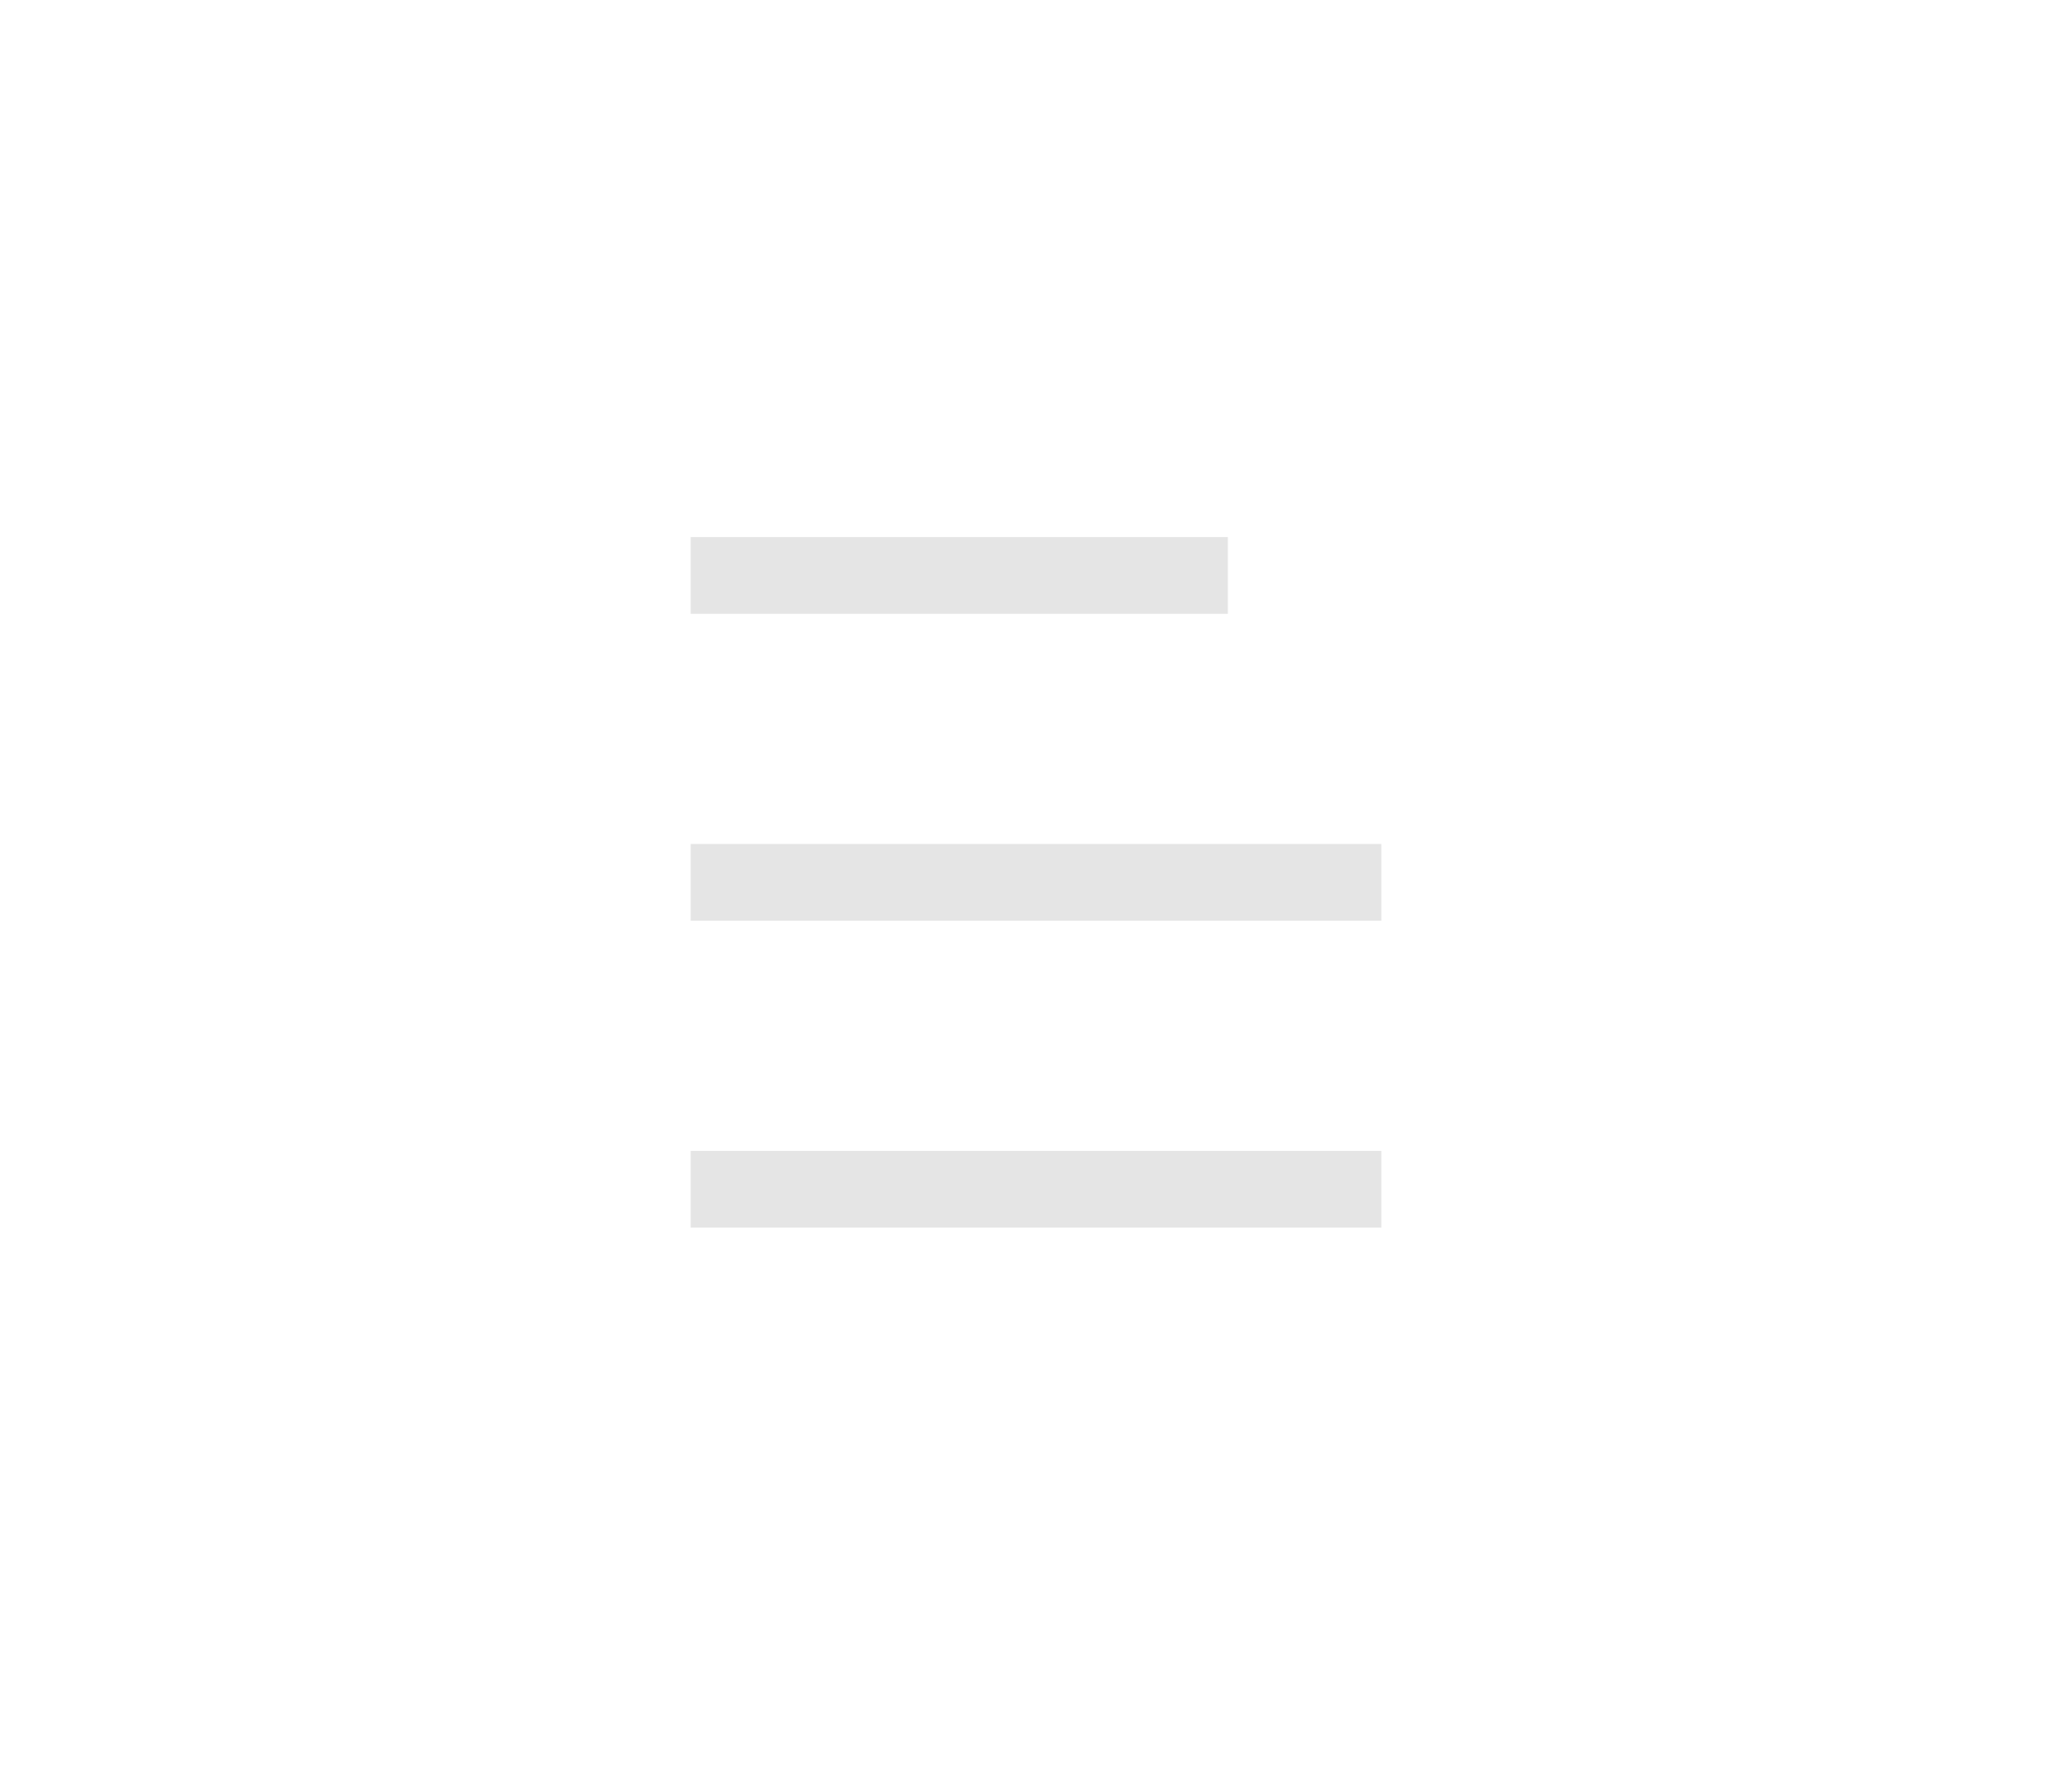
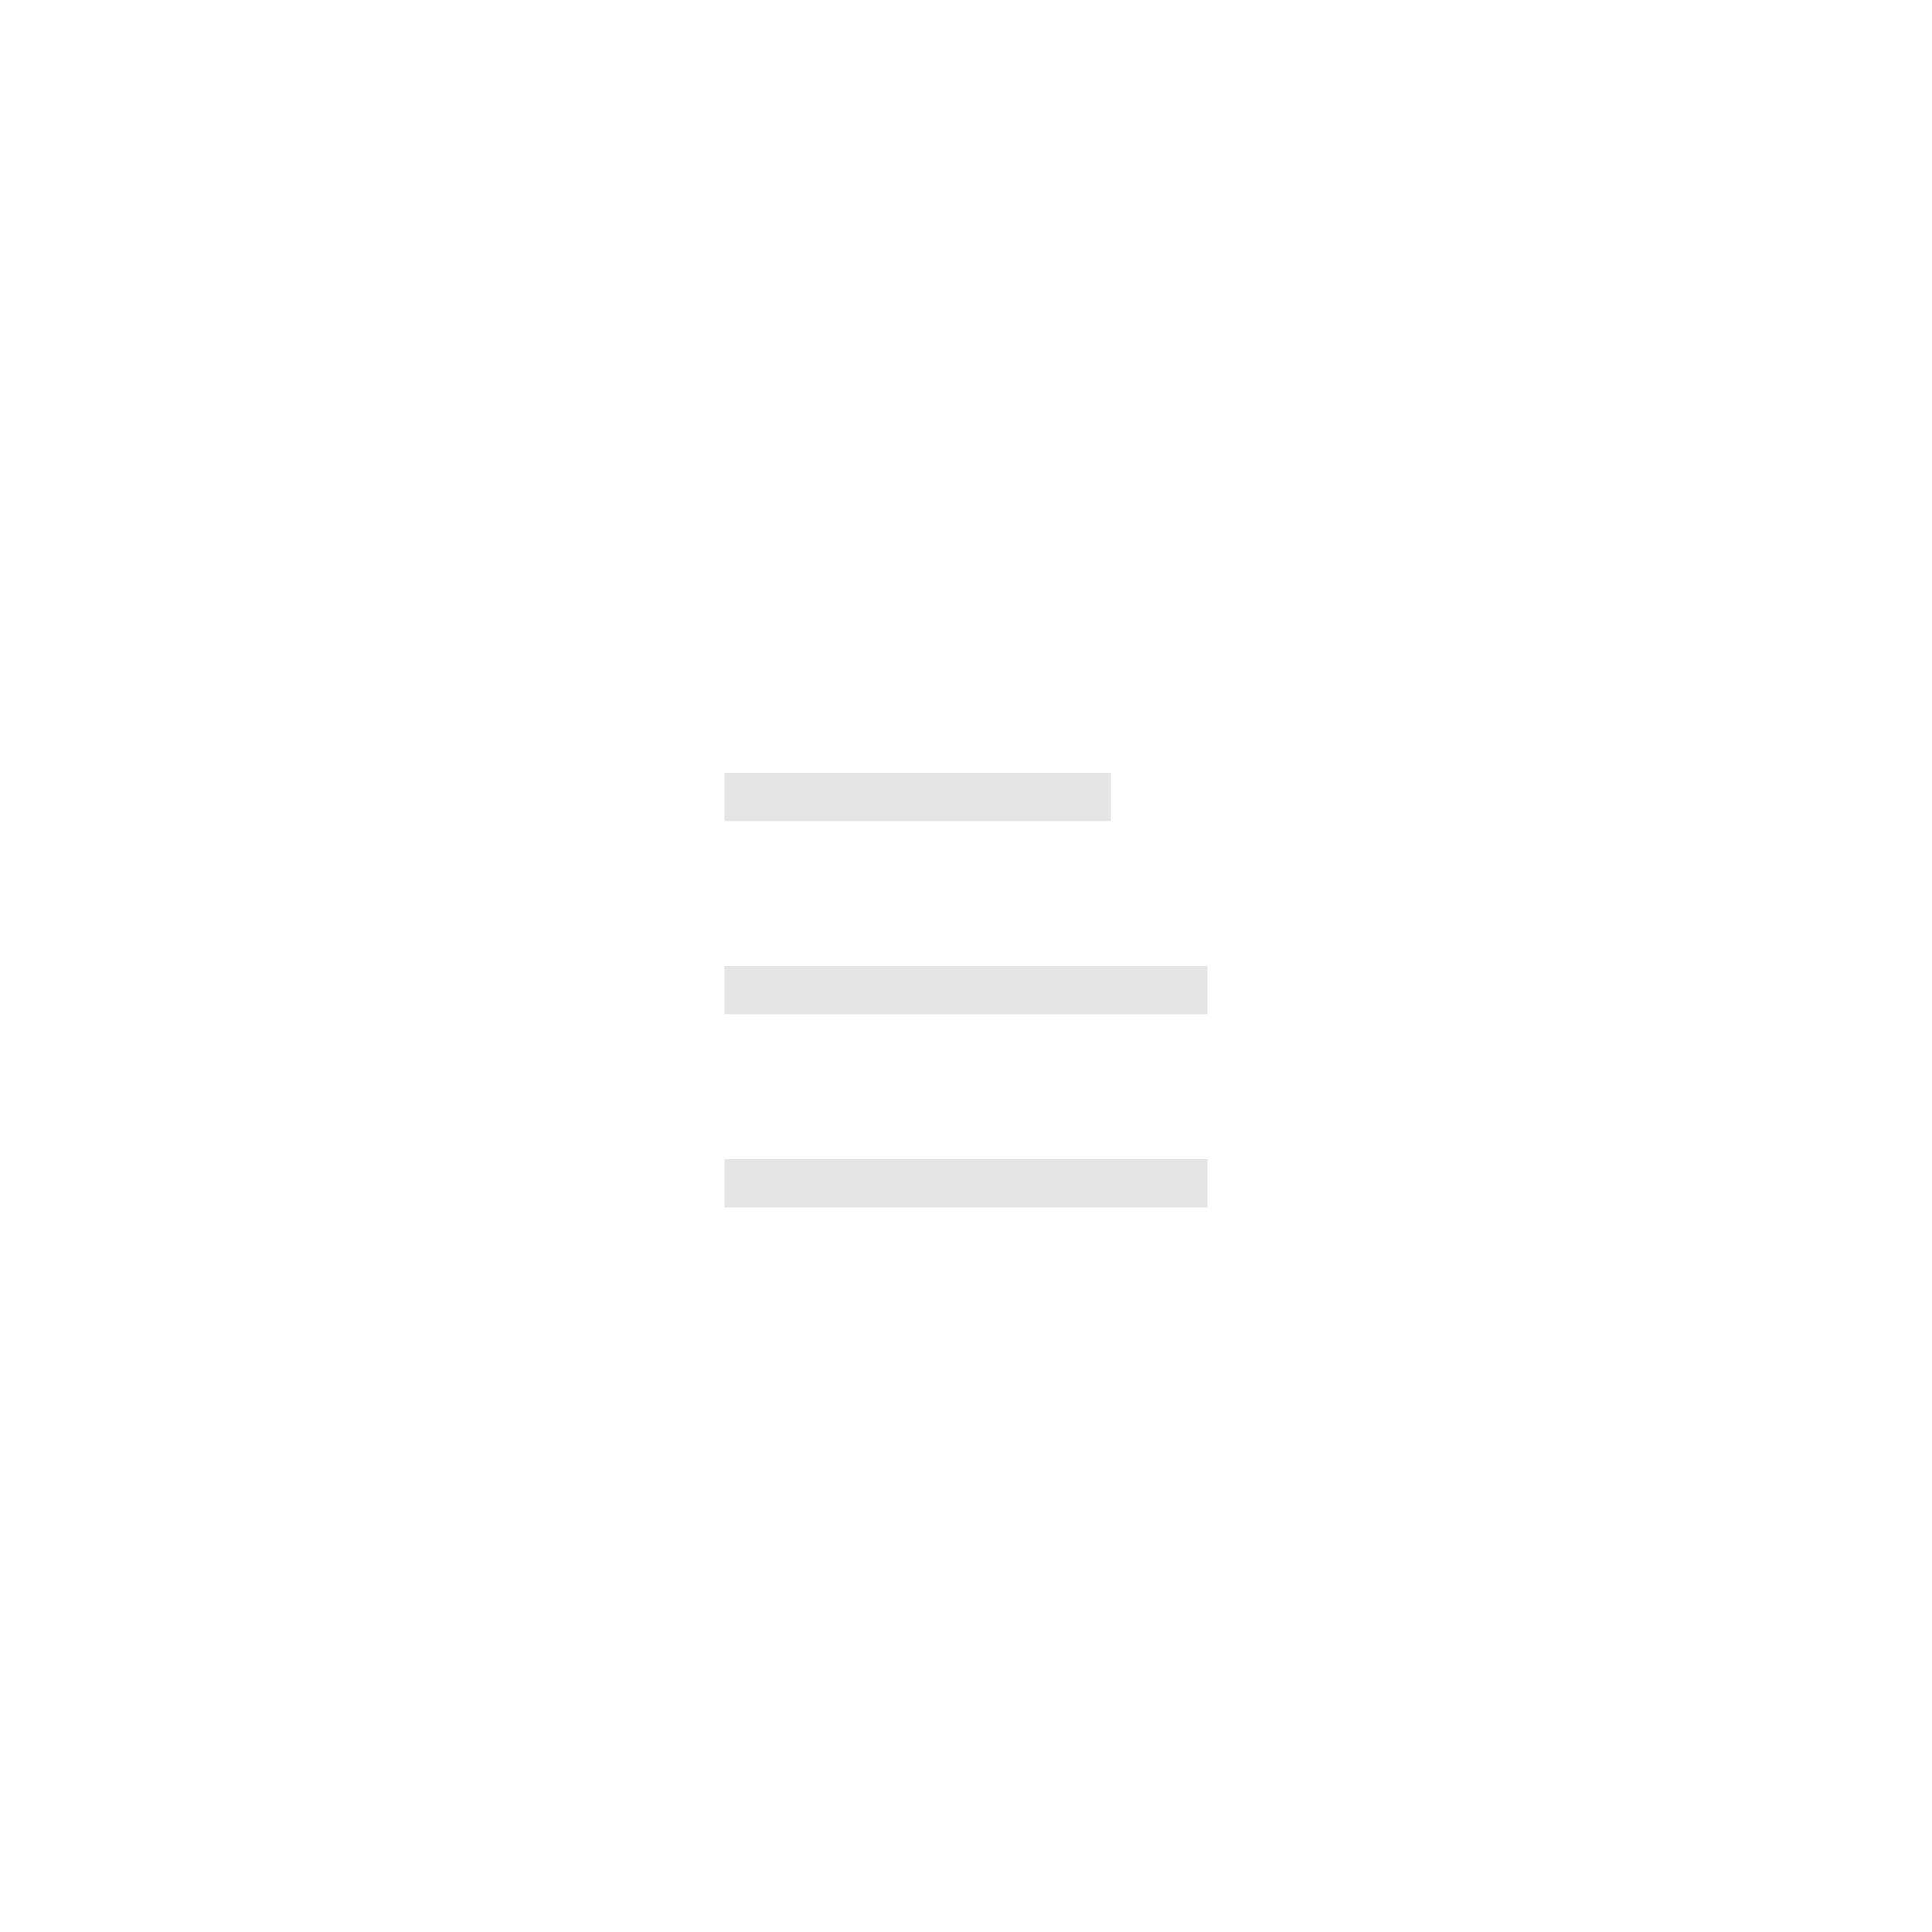
- <svg xmlns="http://www.w3.org/2000/svg" width="27px" height="23px" viewBox="0 0 27 23" version="1.1">
-   <defs />
-   <g id="最大化最小化" stroke="none" stroke-width="1" fill="none" fill-rule="evenodd">
-     <g id="浅色-无阴影" transform="translate(-51, -8)" fill="#000000">
-       <g id="menu_disabled" transform="translate(51, 8)">
-         <rect id="Rectangle-13" fill-opacity="0.289" opacity="0" x="0" y="0" width="27" height="23" />
-         <g id="Group" transform="translate(9, 7)" fill-opacity="0.2" fill-rule="nonzero" opacity="0.5">
-           <path d="M0.438,1 L0,1 L0,0 L0.438,0 L6.562,0 L7,0 L7,1 L6.562,1 L0.438,1 Z M0.424,5 L0,5 L0,4 L0.424,4 L8.576,4 L9,4 L9,5 L8.576,5 L0.424,5 Z M0.424,9 L0,9 L0,8 L0.424,8 L8.576,8 L9,8 L9,9 L8.576,9 L0.424,9 Z" id="Combined-Shape" />
-         </g>
-       </g>
-     </g>
-   </g>
+ <svg xmlns="http://www.w3.org/2000/svg" width="40" height="40" viewBox="0 0 40 40">
+   <path fill-opacity=".2" d="M7.562,1 L0.438,1 L0,1 L0,0 L0.438,0 L7.562,0 L8,0 L8,1 L7.562,1 Z M9.576,5 L0.424,5 L0,5 L0,4 L0.424,4 L9.576,4 L10,4 L10,5 L9.576,5 Z M9.576,9 L0.424,9 L0,9 L0,8 L0.424,8 L9.576,8 L10,8 L10,9 L9.576,9 Z" opacity=".5" transform="translate(15 16)" />
</svg>
